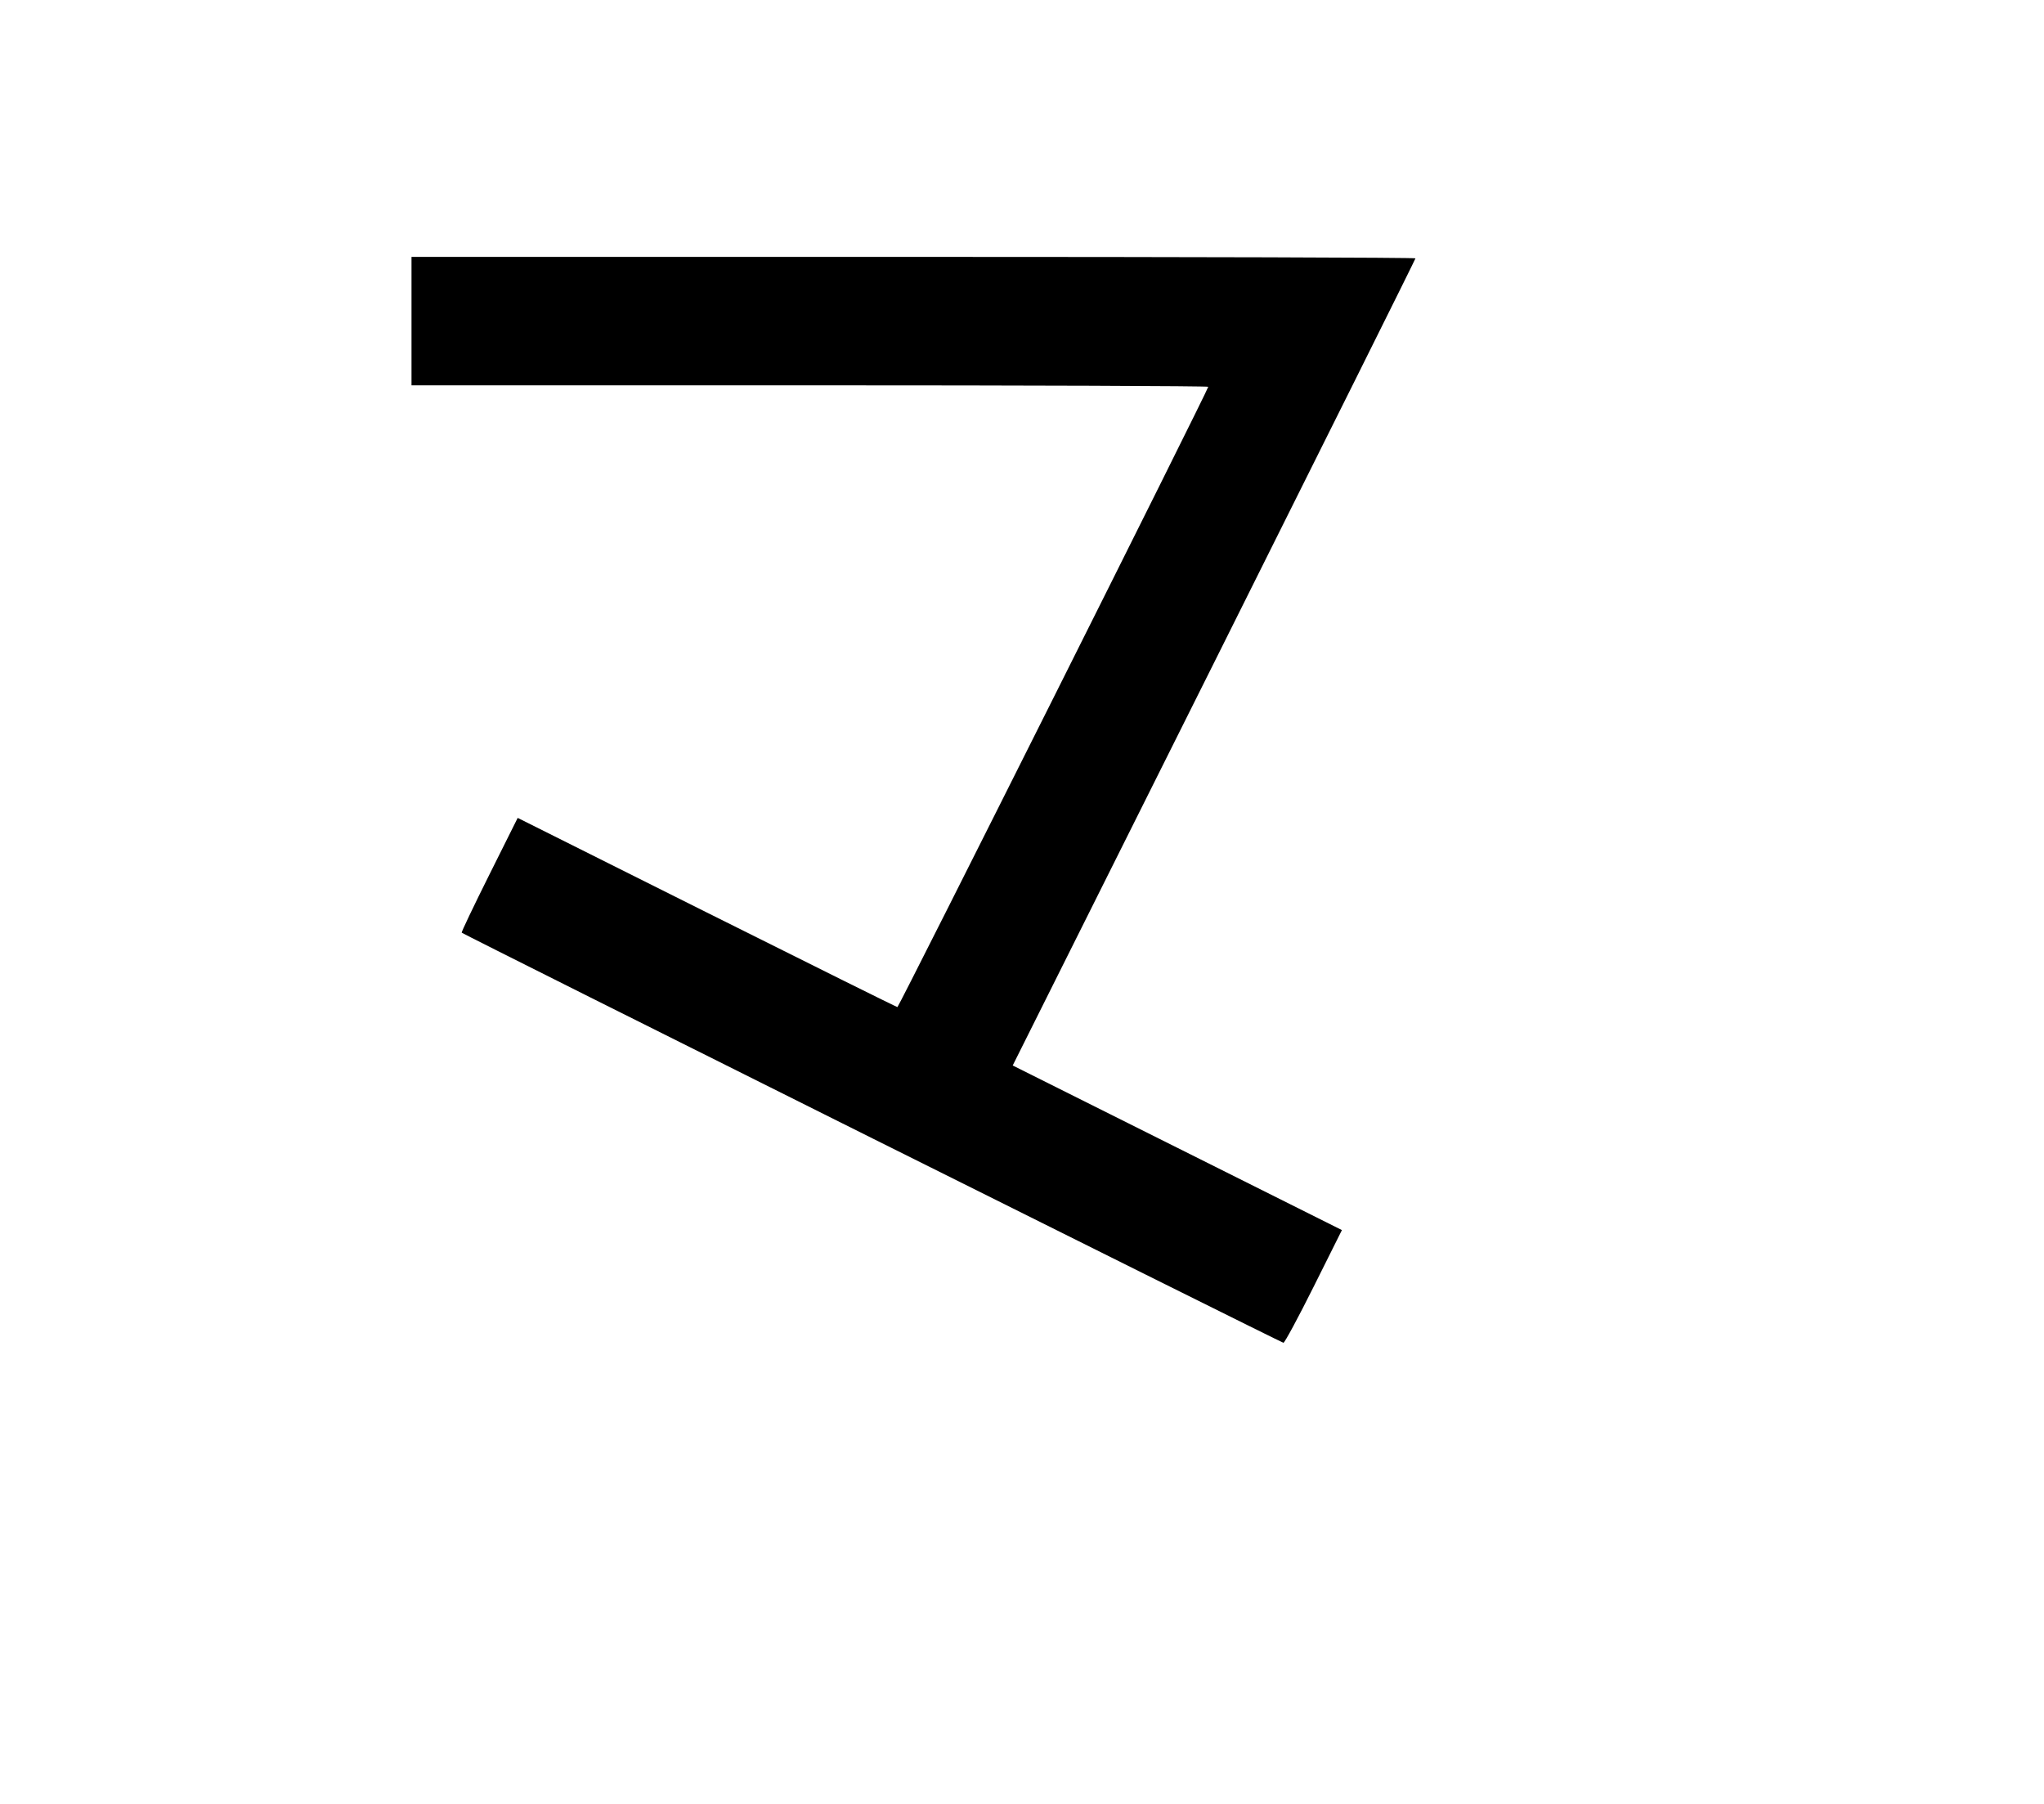
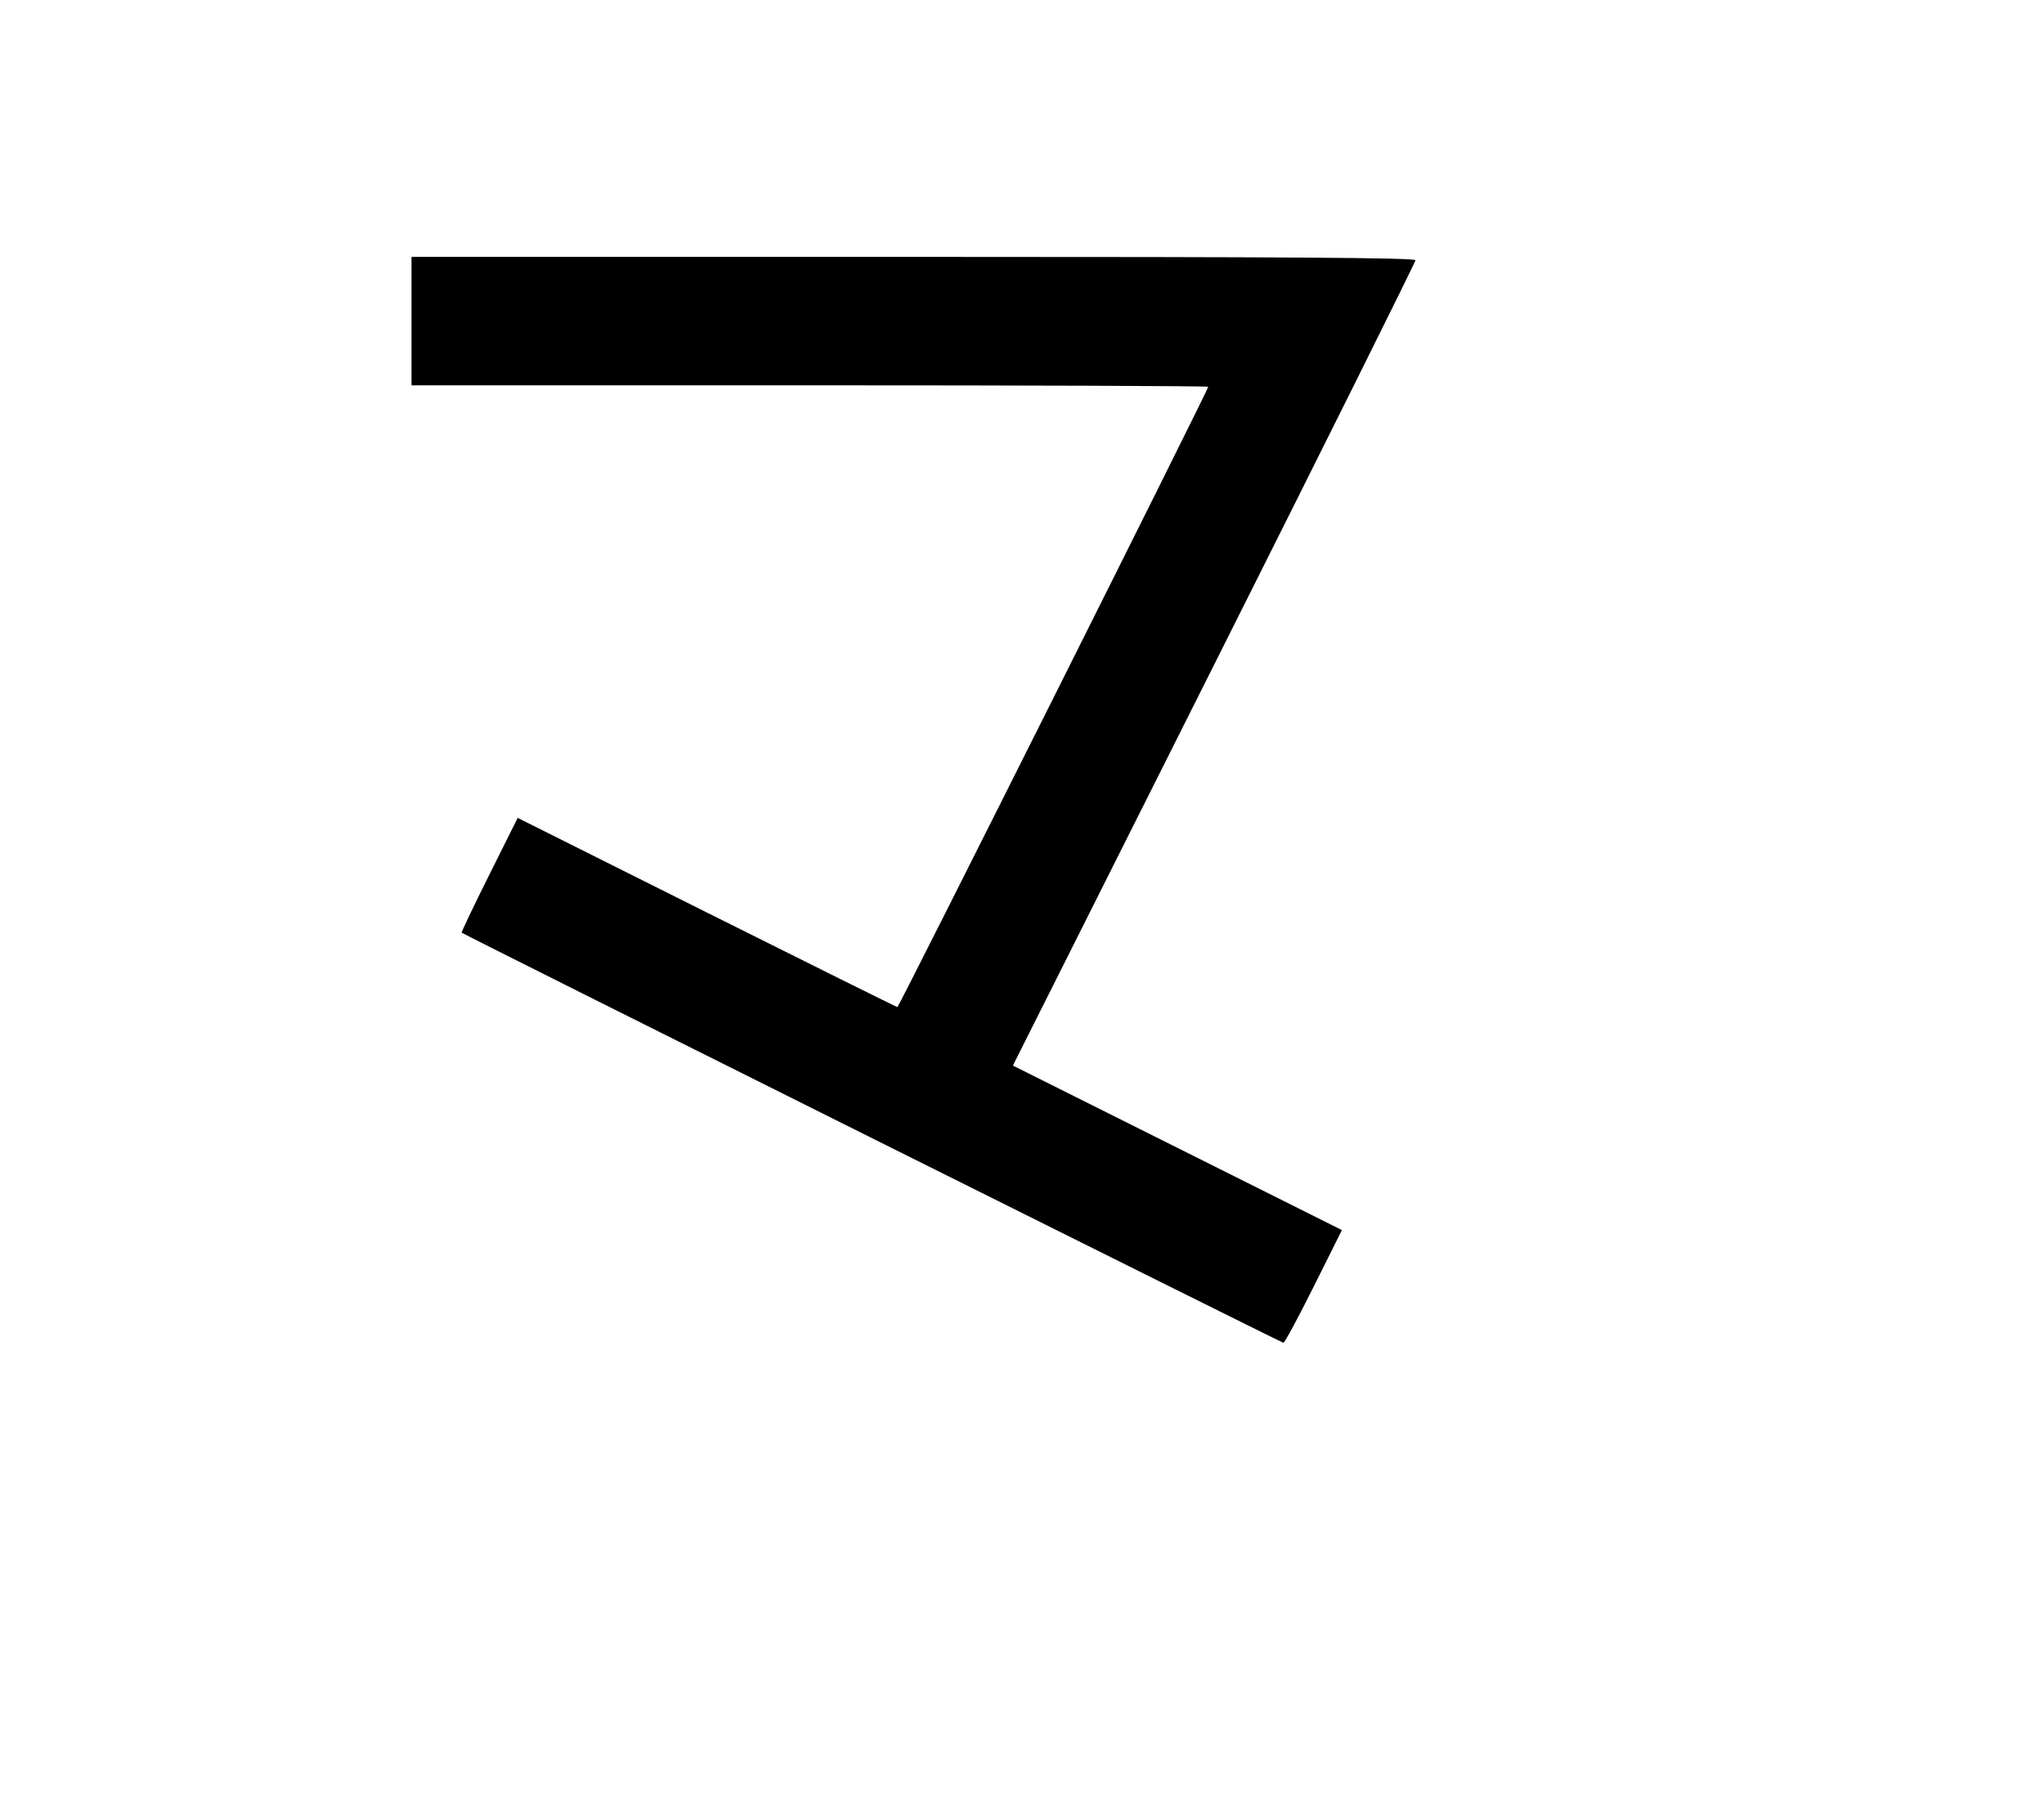
<svg xmlns="http://www.w3.org/2000/svg" width="136mm" height="120mm" version="1.1" viewBox="0 0 600 529.412">
-   <path d="M120.795 94.237 L 120.795 113.084 237.734 113.084 C 302.051 113.084,354.674 113.278,354.674 113.514 C 354.674 114.357,263.854 295.562,263.432 295.562 C 263.195 295.562,238.018 283.069,207.483 267.799 L 151.963 240.037 143.615 256.759 C 139.024 265.957,135.384 273.588,135.527 273.719 C 136.211 274.344,376.174 394.082,376.743 394.082 C 377.102 394.082,381.112 386.640,385.653 377.544 L 393.909 361.006 345.591 336.851 L 297.273 312.697 356.386 194.473 C 388.899 129.450,415.500 76.055,415.500 75.819 C 415.500 75.583,349.191 75.390,268.147 75.390 L 120.795 75.390 120.795 94.237 " stroke="none" fill-rule="evenodd" fill="black" />
+   <path d="M120.795 94.237 L 120.795 113.084 237.734 113.084 C 302.051 113.084,354.674 113.278,354.674 113.514 C 354.674 114.357,263.854 295.562,263.432 295.562 C 263.195 295.562,238.018 283.069,207.483 267.799 L 151.963 240.037 143.615 256.759 C 139.024 265.957,135.384 273.588,135.527 273.719 C 136.211 274.344,376.174 394.082,376.743 394.082 C 377.102 394.082,381.112 386.640,385.653 377.544 L 393.909 361.006 345.619 336.865 L 297.329 312.724 356.414 195.050 C 388.911 130.329,415.499 76.929,415.500 76.383 C 415.500 75.634,379.286 75.390,268.147 75.390 L 120.795 75.390 120.795 94.237 " stroke="none" fill-rule="evenodd" fill="black" />
</svg>
